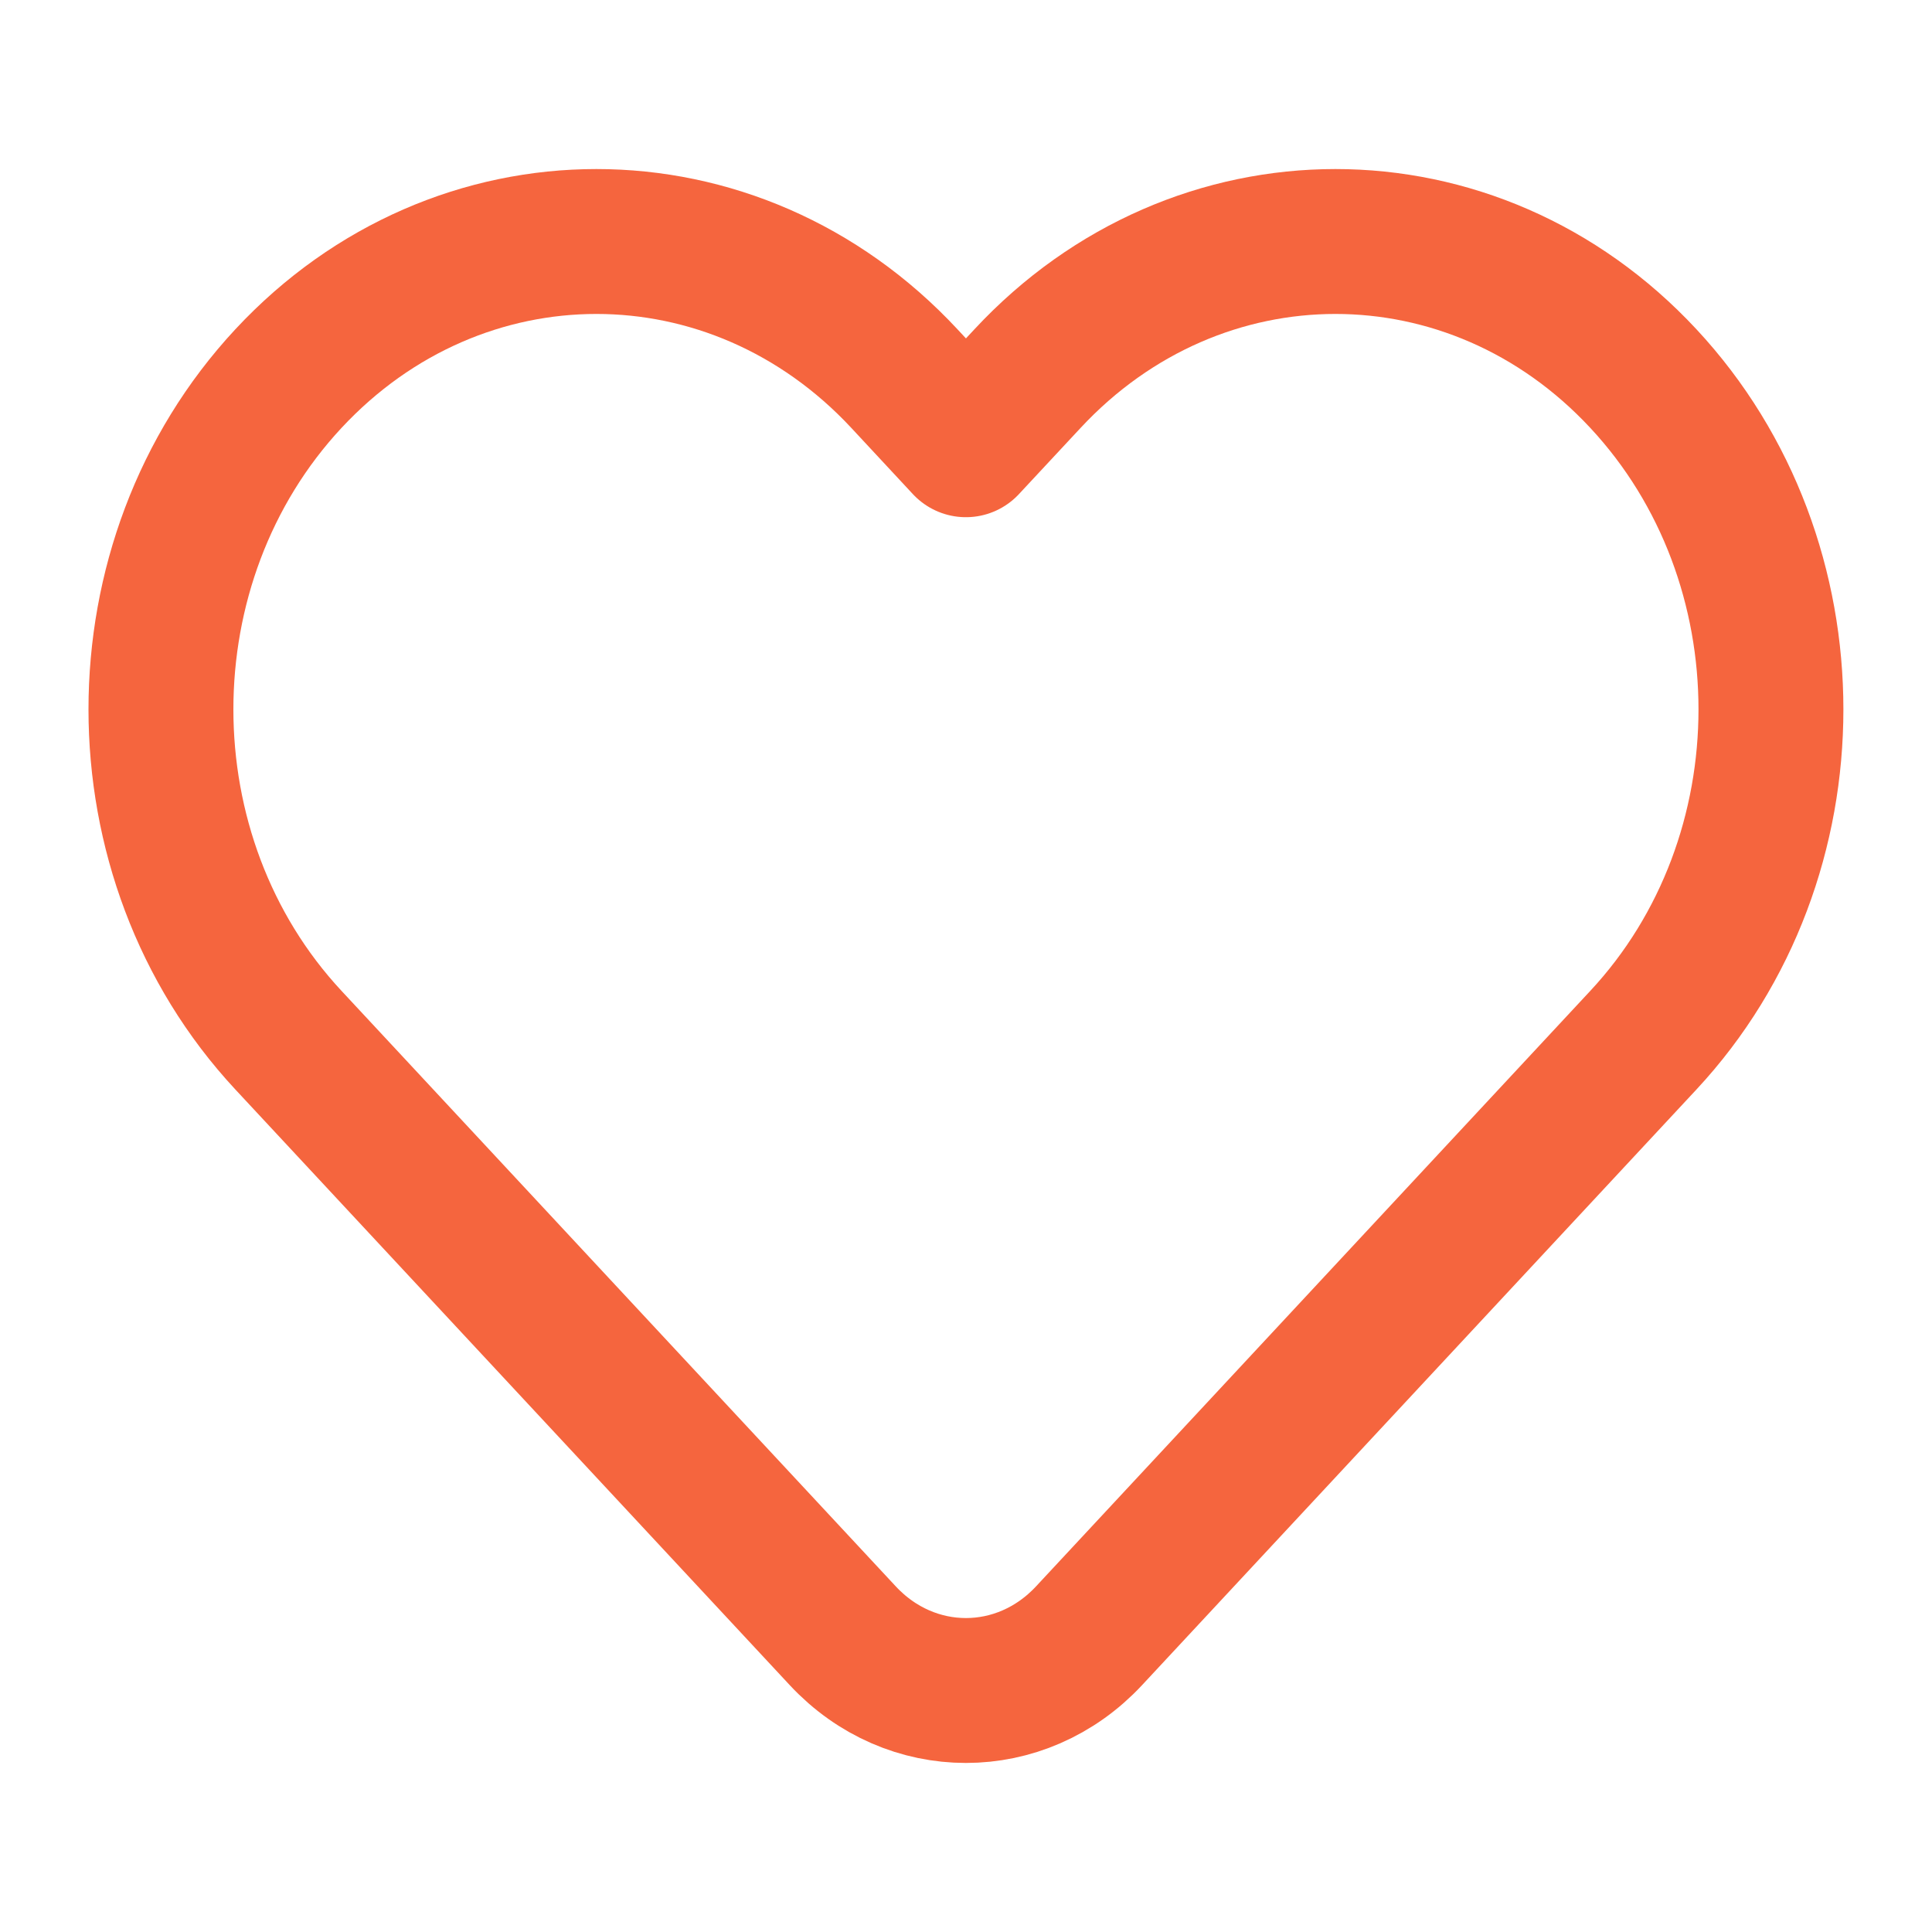
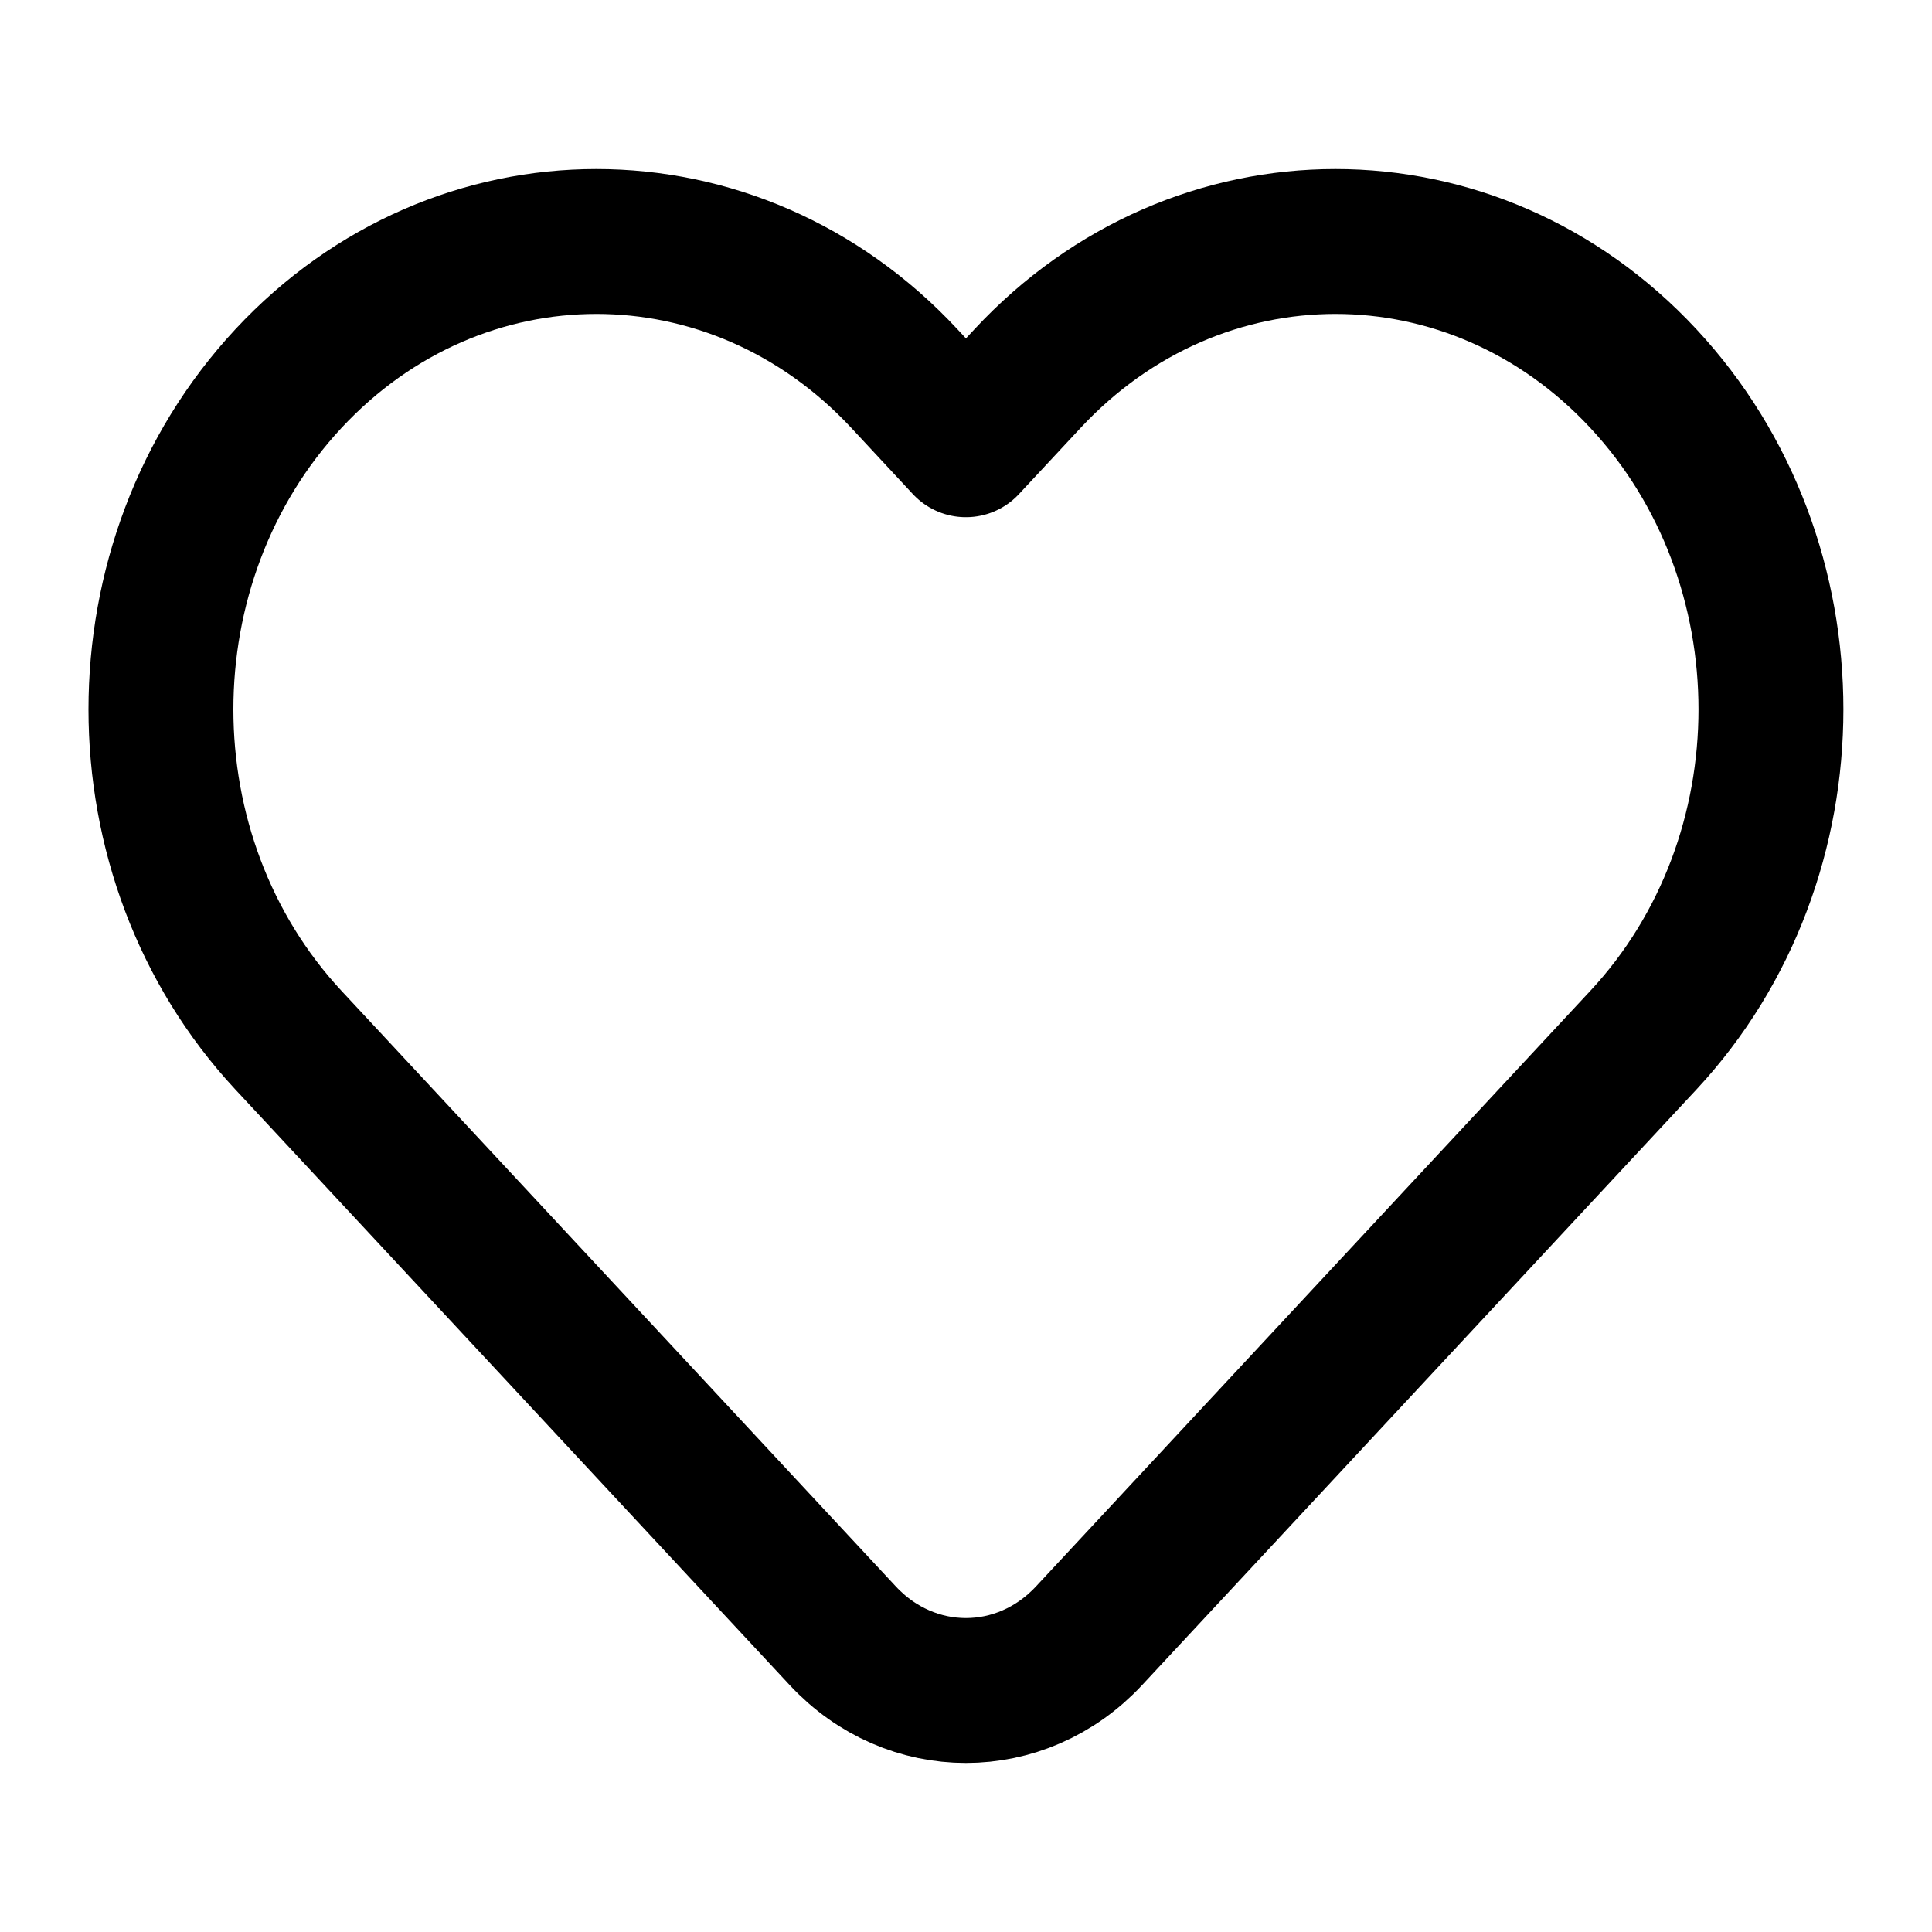
<svg xmlns="http://www.w3.org/2000/svg" viewBox="0 0 20 20" fill="none">
-   <path d="M10.637 3.919L9.999 4.604L9.362 3.919C7.601 2.027 4.747 2.027 2.986 3.919C1.226 5.81 1.226 8.877 2.986 10.768L8.724 16.933C9.428 17.689 10.57 17.689 11.274 16.933L17.012 10.768C18.773 8.877 18.773 5.81 17.012 3.919C15.252 2.027 12.397 2.027 10.637 3.919Z" stroke="#F5653E" stroke-width="1.5" stroke-linejoin="round" />
+   <path d="M10.637 3.919L9.999 4.604L9.362 3.919C7.601 2.027 4.747 2.027 2.986 3.919C1.226 5.81 1.226 8.877 2.986 10.768L8.724 16.933C9.428 17.689 10.57 17.689 11.274 16.933L17.012 10.768C18.773 8.877 18.773 5.81 17.012 3.919C15.252 2.027 12.397 2.027 10.637 3.919Z" stroke="currentColor" stroke-width="1.5" stroke-linejoin="round" />
</svg>
